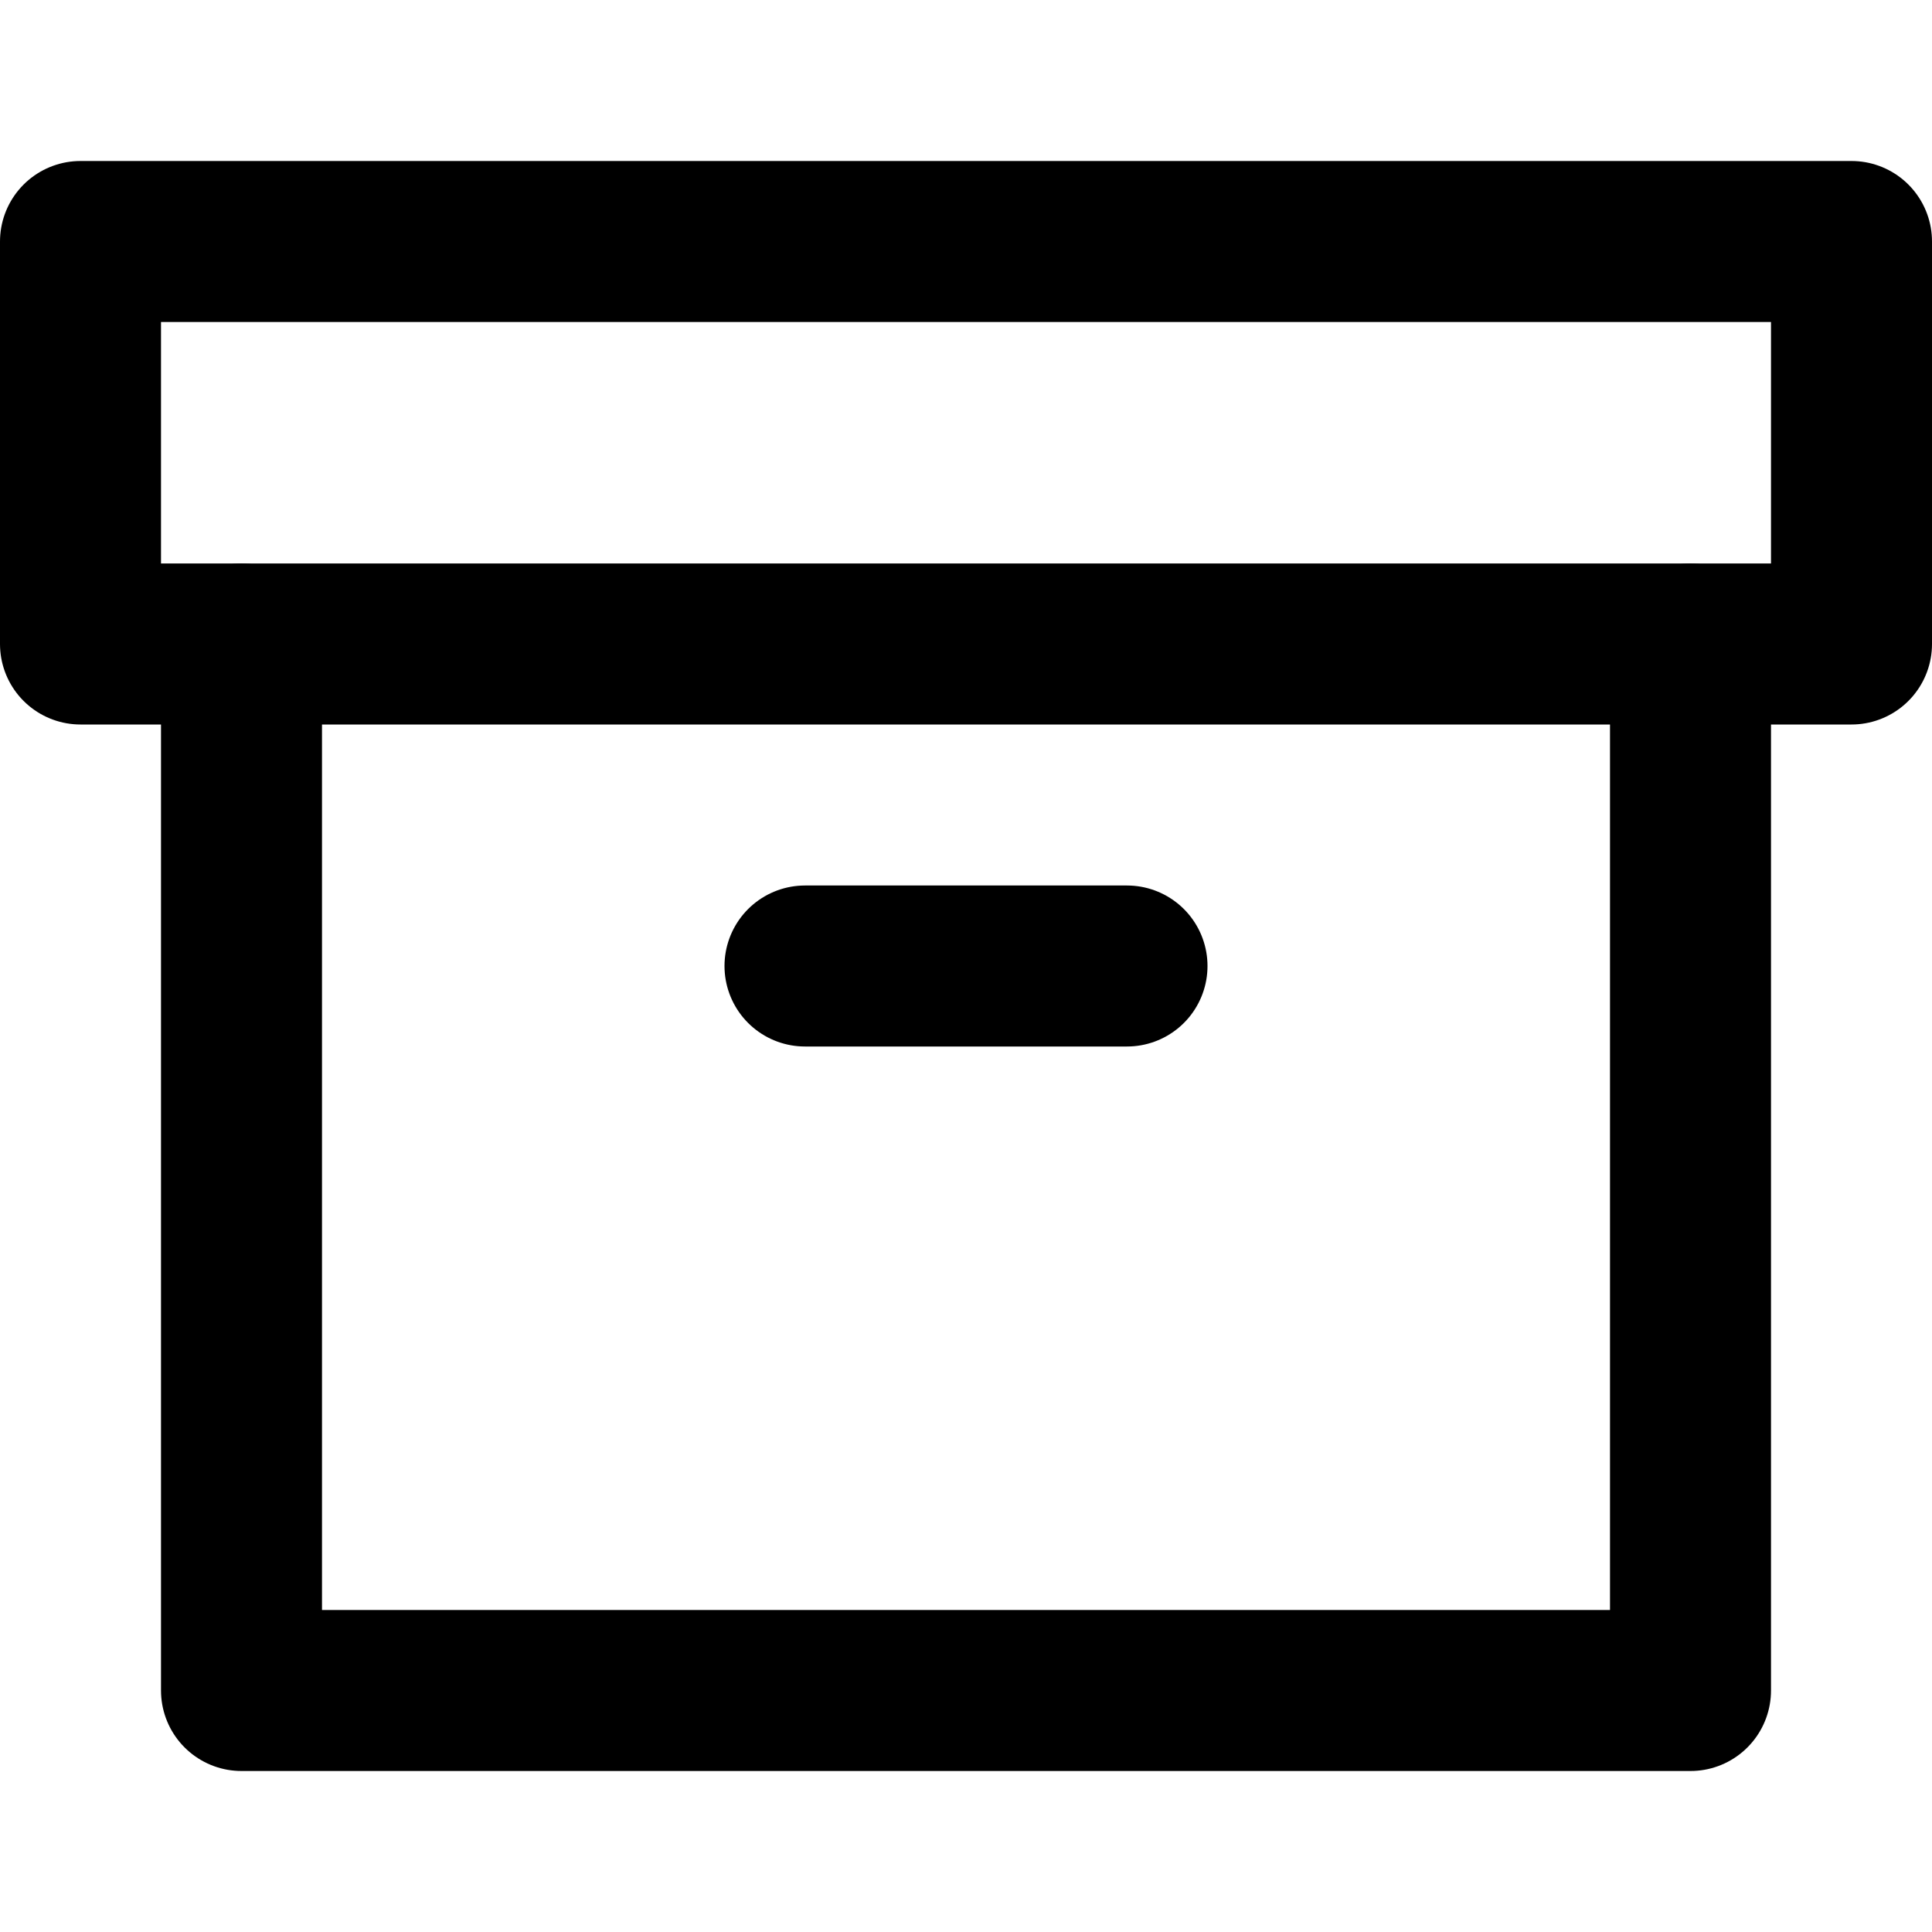
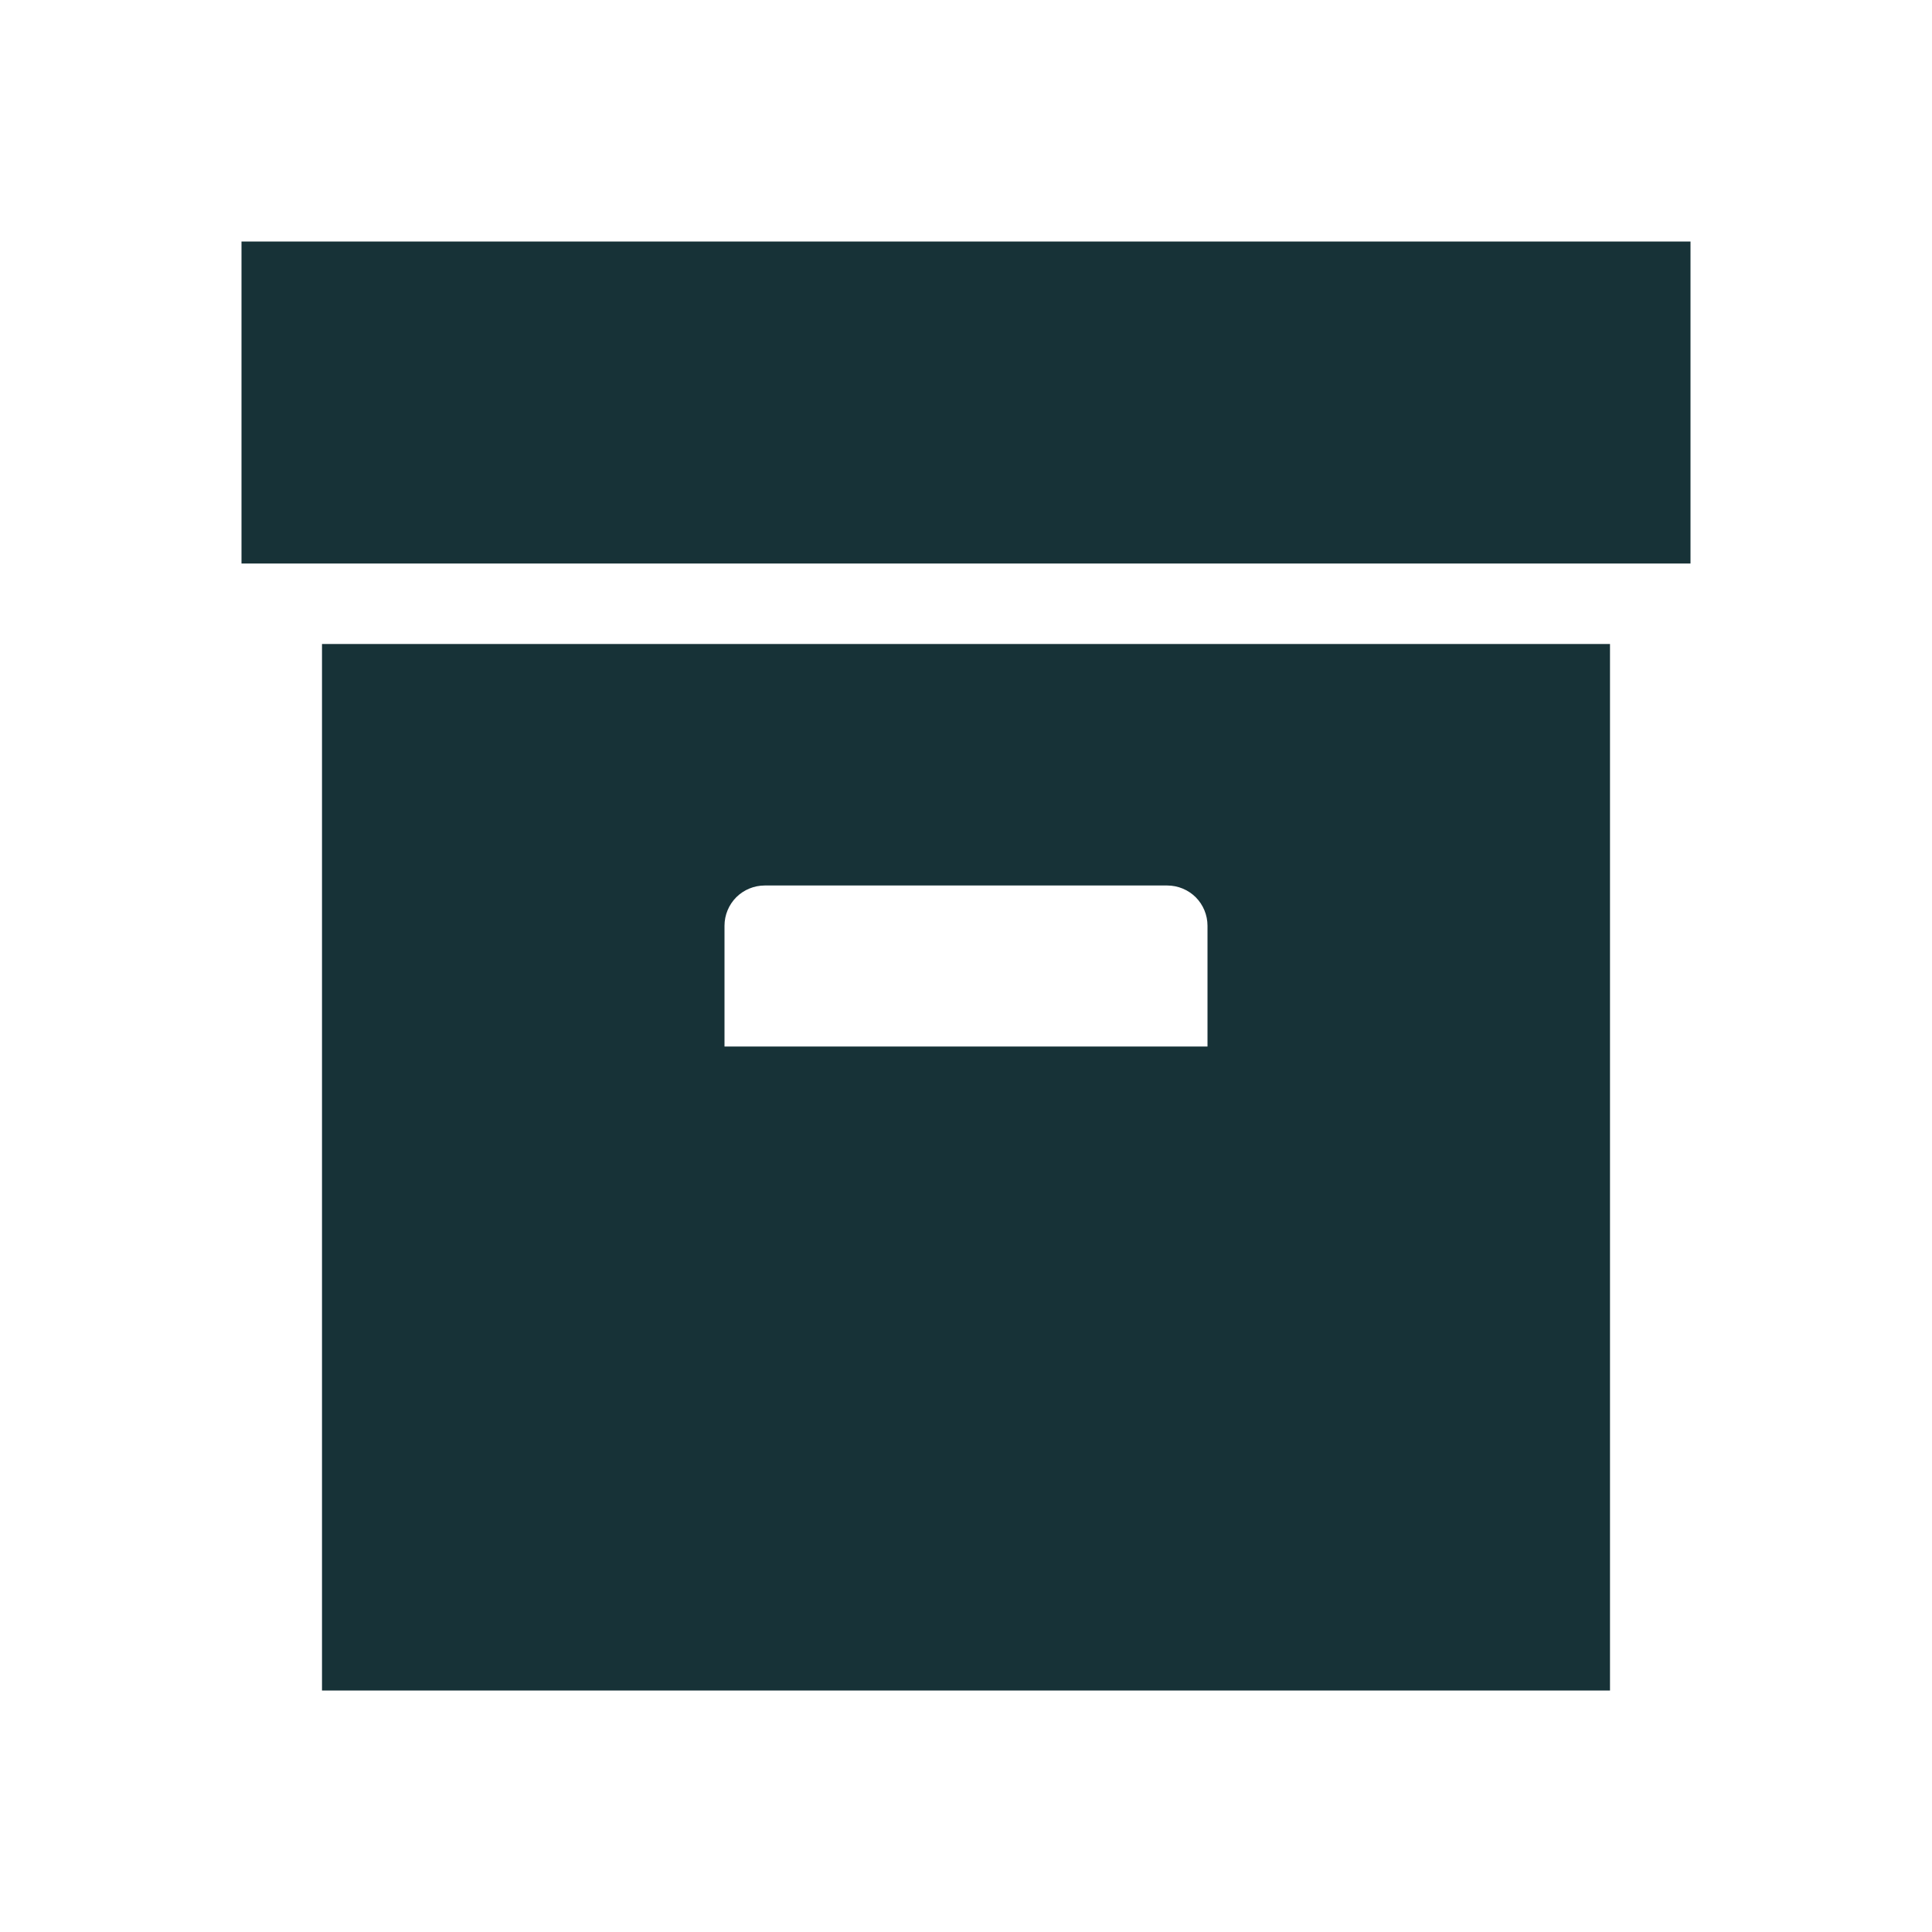
- <svg xmlns="http://www.w3.org/2000/svg" width="24" height="24" viewBox="0 0 24 24" fill="none" stroke="currentColor" stroke-width="2" stroke-linecap="round" stroke-linejoin="round" class="feather feather-archive">
-   <polyline points="21 8 21 21 3 21 3 8" />
-   <rect x="1" y="3" width="22" height="5" />
-   <line x1="10" y1="12" x2="14" y2="12" />
+ <svg xmlns="http://www.w3.org/2000/svg" width="24" height="24" viewBox="0 0 24 24" fill="none">
+   <path d="M3 3H21V7H3V3ZM4 8H20V21H4V8ZM9.5 11C9.367 11 9.24 11.053 9.146 11.146C9.053 11.24 9 11.367 9 11.5V13H15V11.5C15 11.367 14.947 11.24 14.854 11.146C14.76 11.053 14.633 11 14.5 11H9.5Z" fill="#173237" />
</svg>
